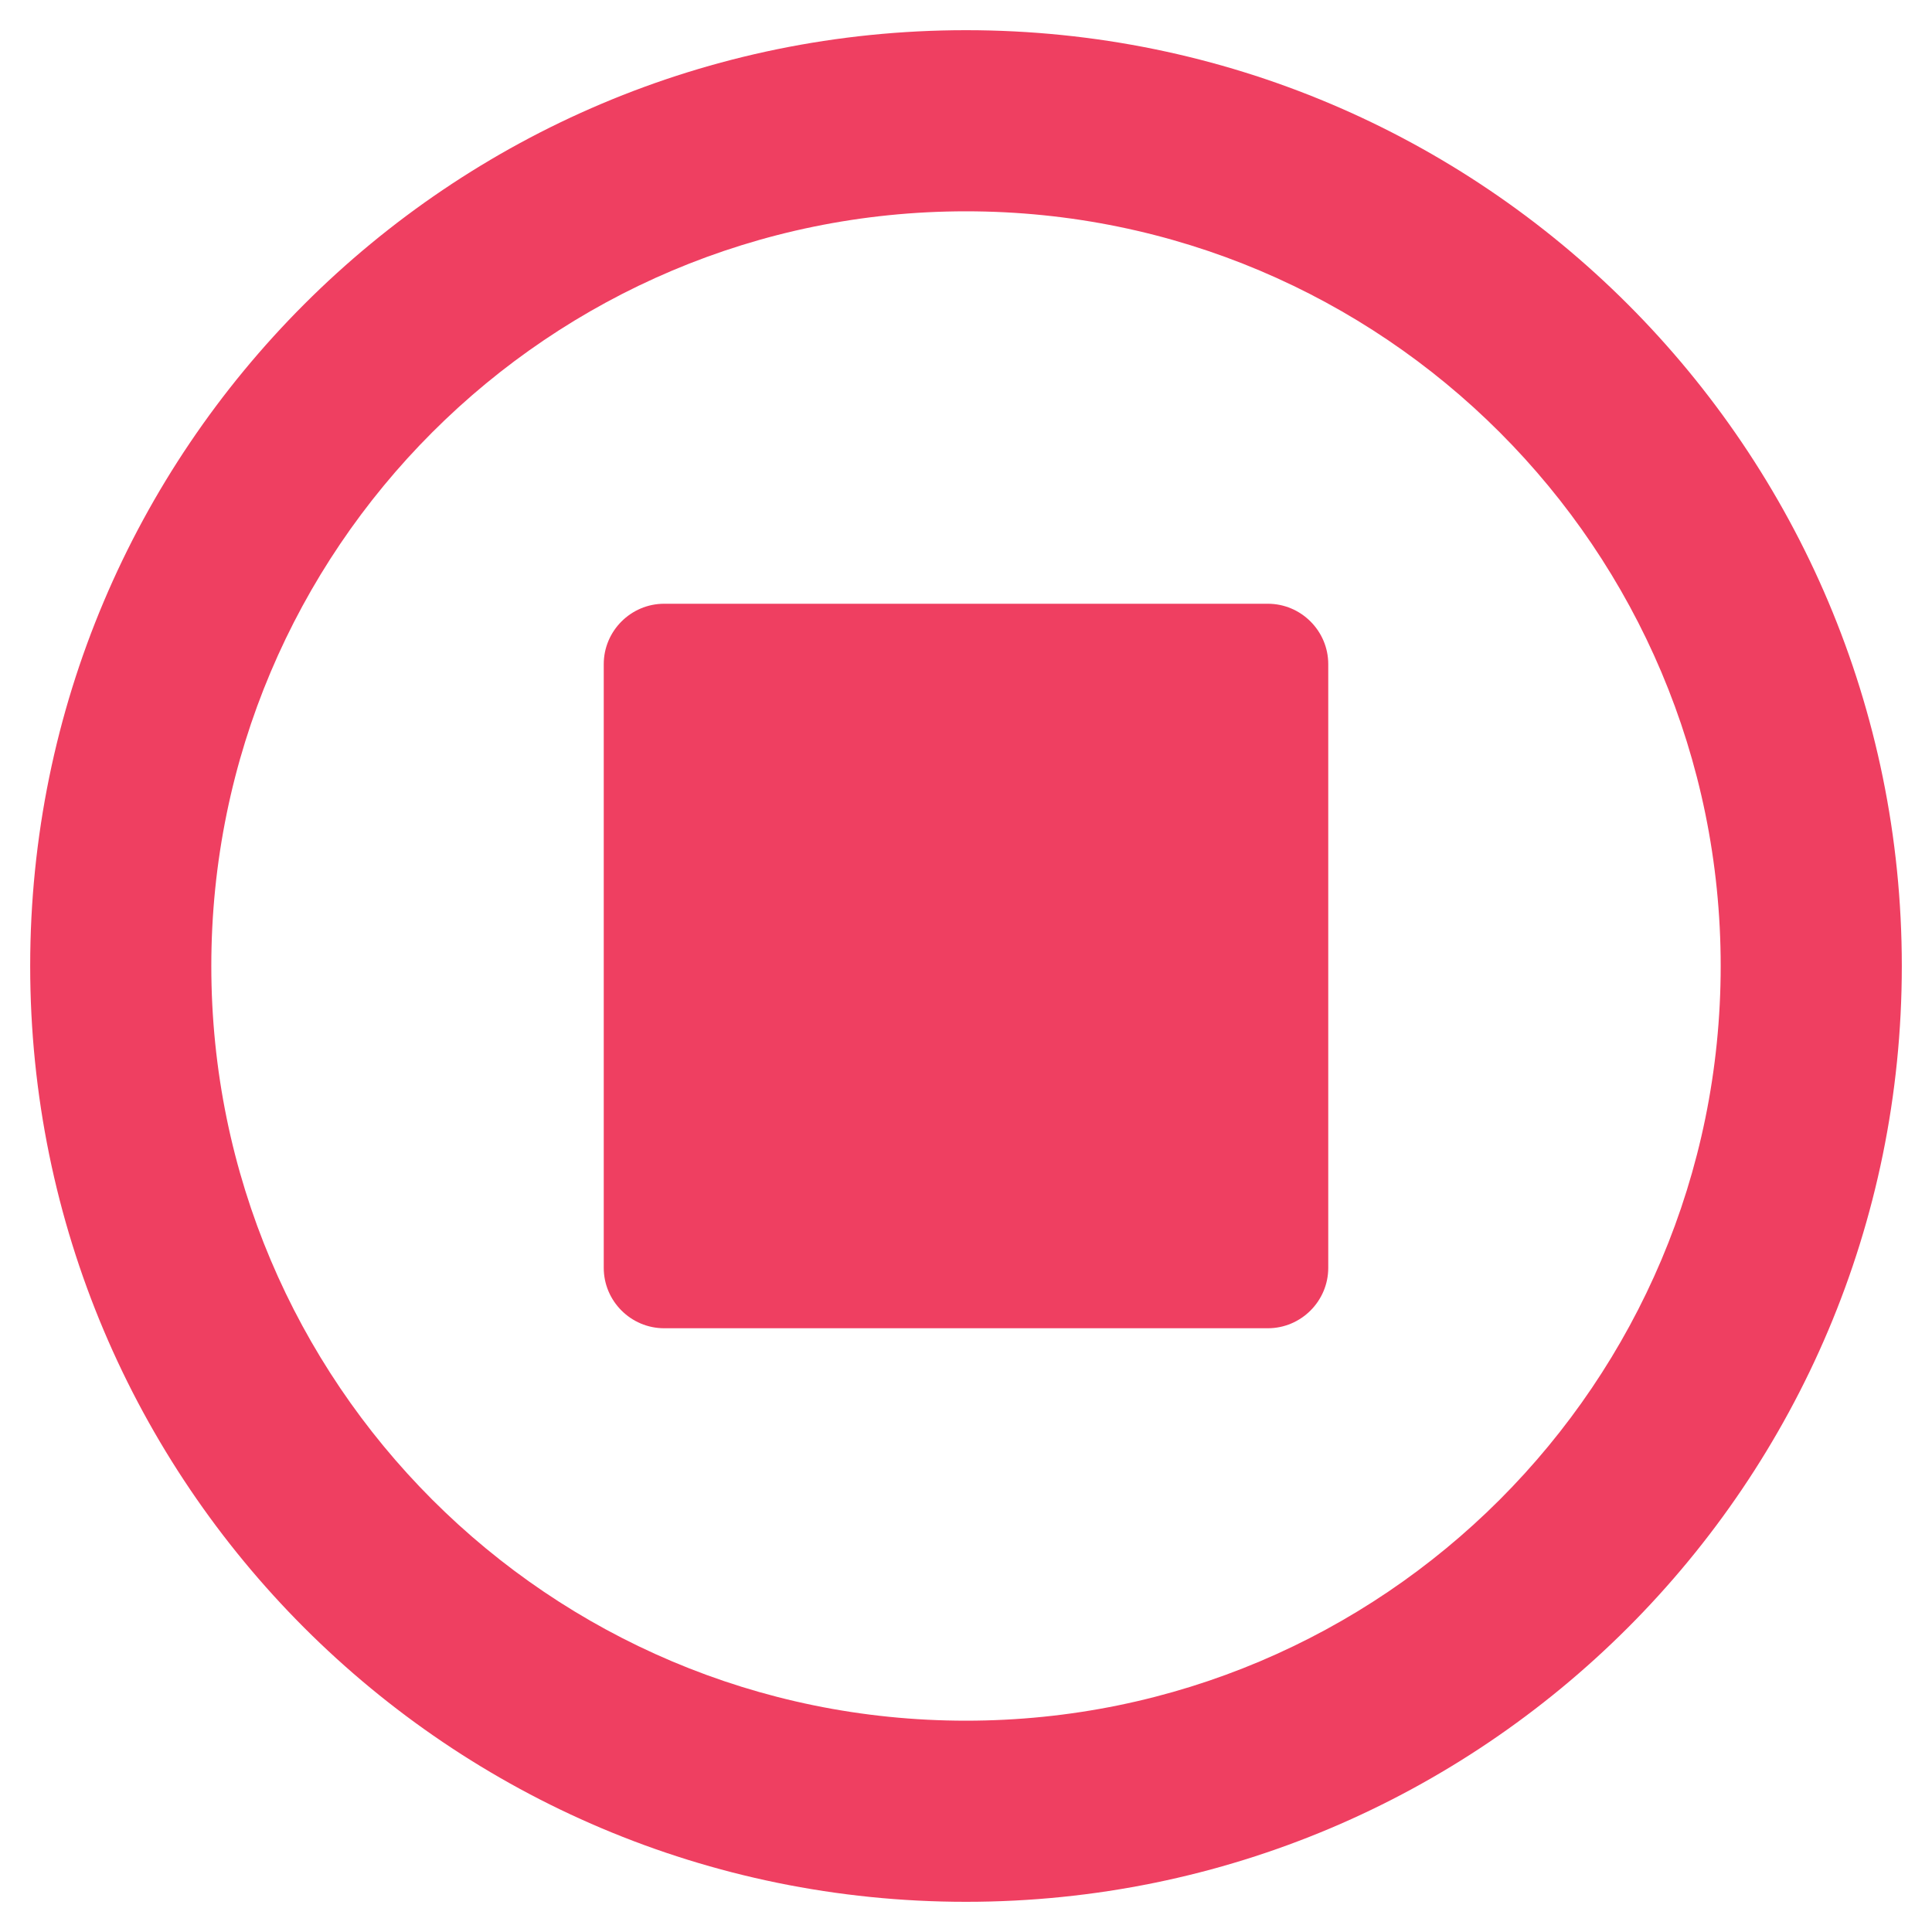
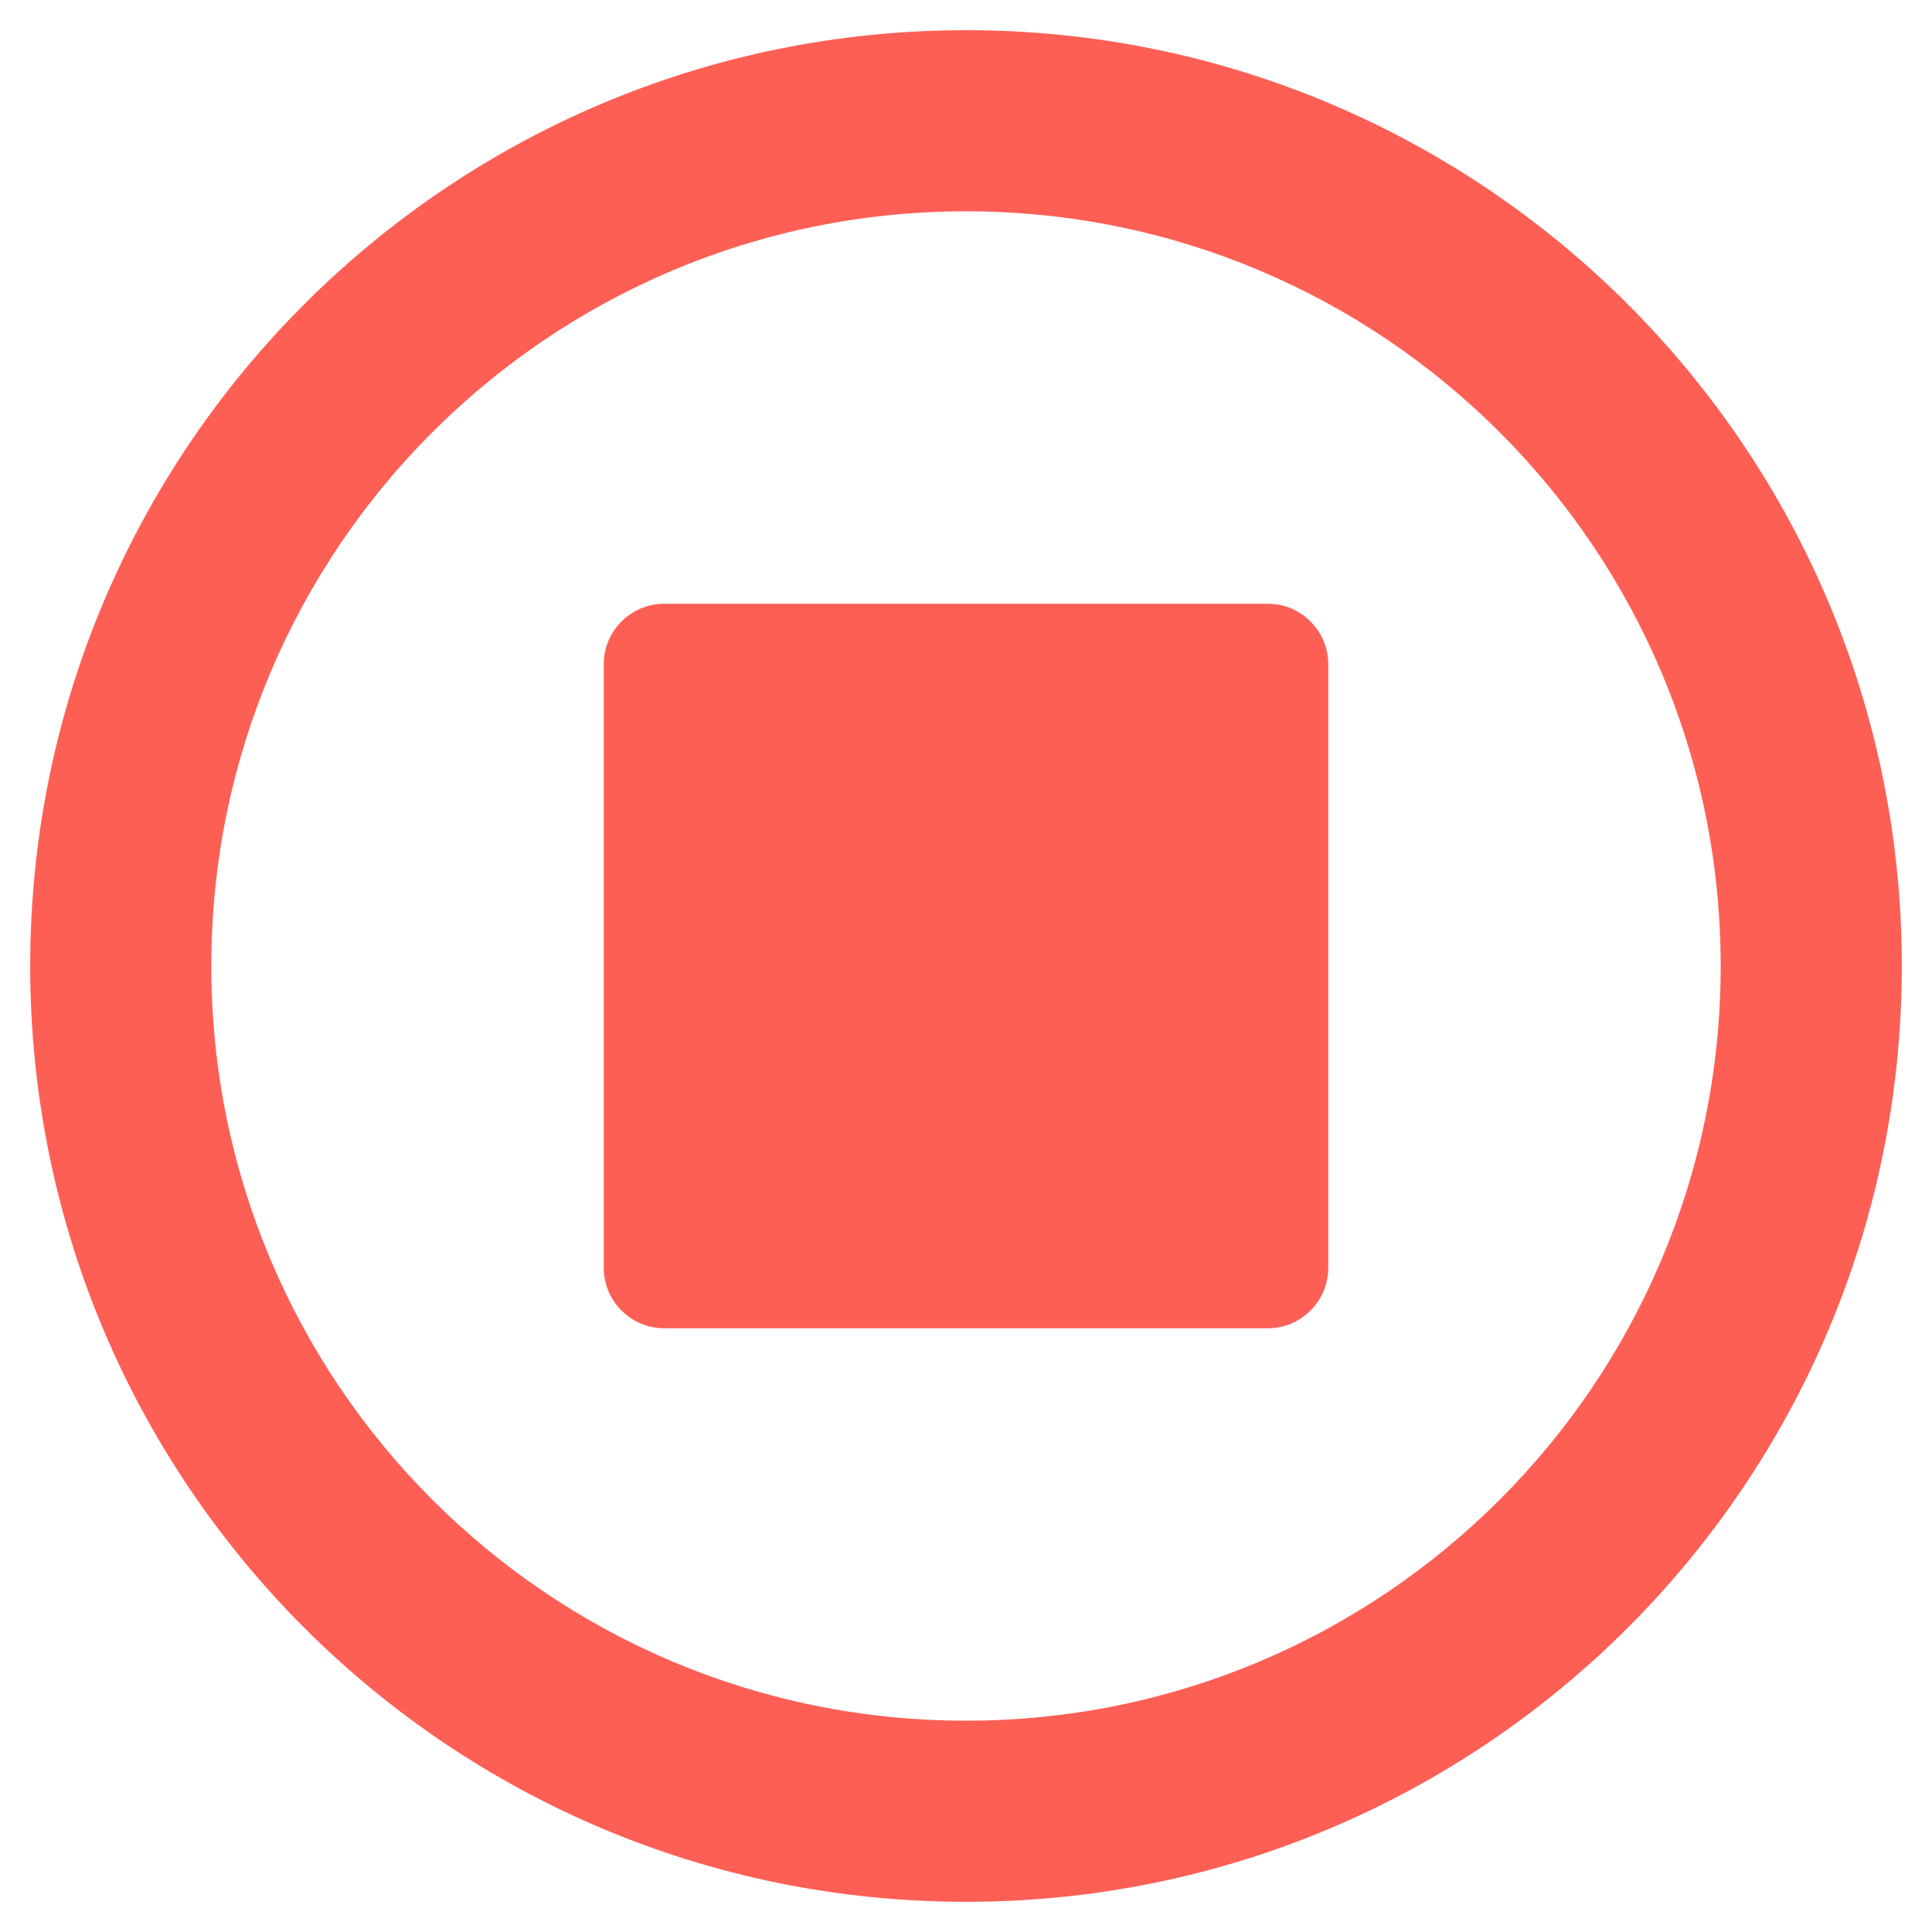
<svg xmlns="http://www.w3.org/2000/svg" aria-hidden="true" data-prefix="far" data-icon="stop-circle" class="svg-inline--fa fa-stop-circle fa-w-16" role="img" viewBox="0 0 512 512">
-   <path fill="#ef3f61" d="M504 256C504 119 393 8 256 8S8 119 8 256s111 248 248 248 248-111 248-248zm-448 0c0-110.5 89.5-200 200-200s200 89.5 200 200-89.5 200-200 200S56 366.5 56 256zm296-80v160c0 8.8-7.2 16-16 16H176c-8.8 0-16-7.2-16-16V176c0-8.8 7.2-16 16-16h160c8.8 0 16 7.2 16 16z" />
+   <path fill="#fe5f55" d="M504 256C504 119 393 8 256 8S8 119 8 256s111 248 248 248 248-111 248-248zm-448 0c0-110.5 89.5-200 200-200s200 89.5 200 200-89.5 200-200 200S56 366.5 56 256zm296-80v160c0 8.8-7.2 16-16 16H176c-8.8 0-16-7.2-16-16V176c0-8.8 7.2-16 16-16h160c8.8 0 16 7.2 16 16z" />
</svg>
